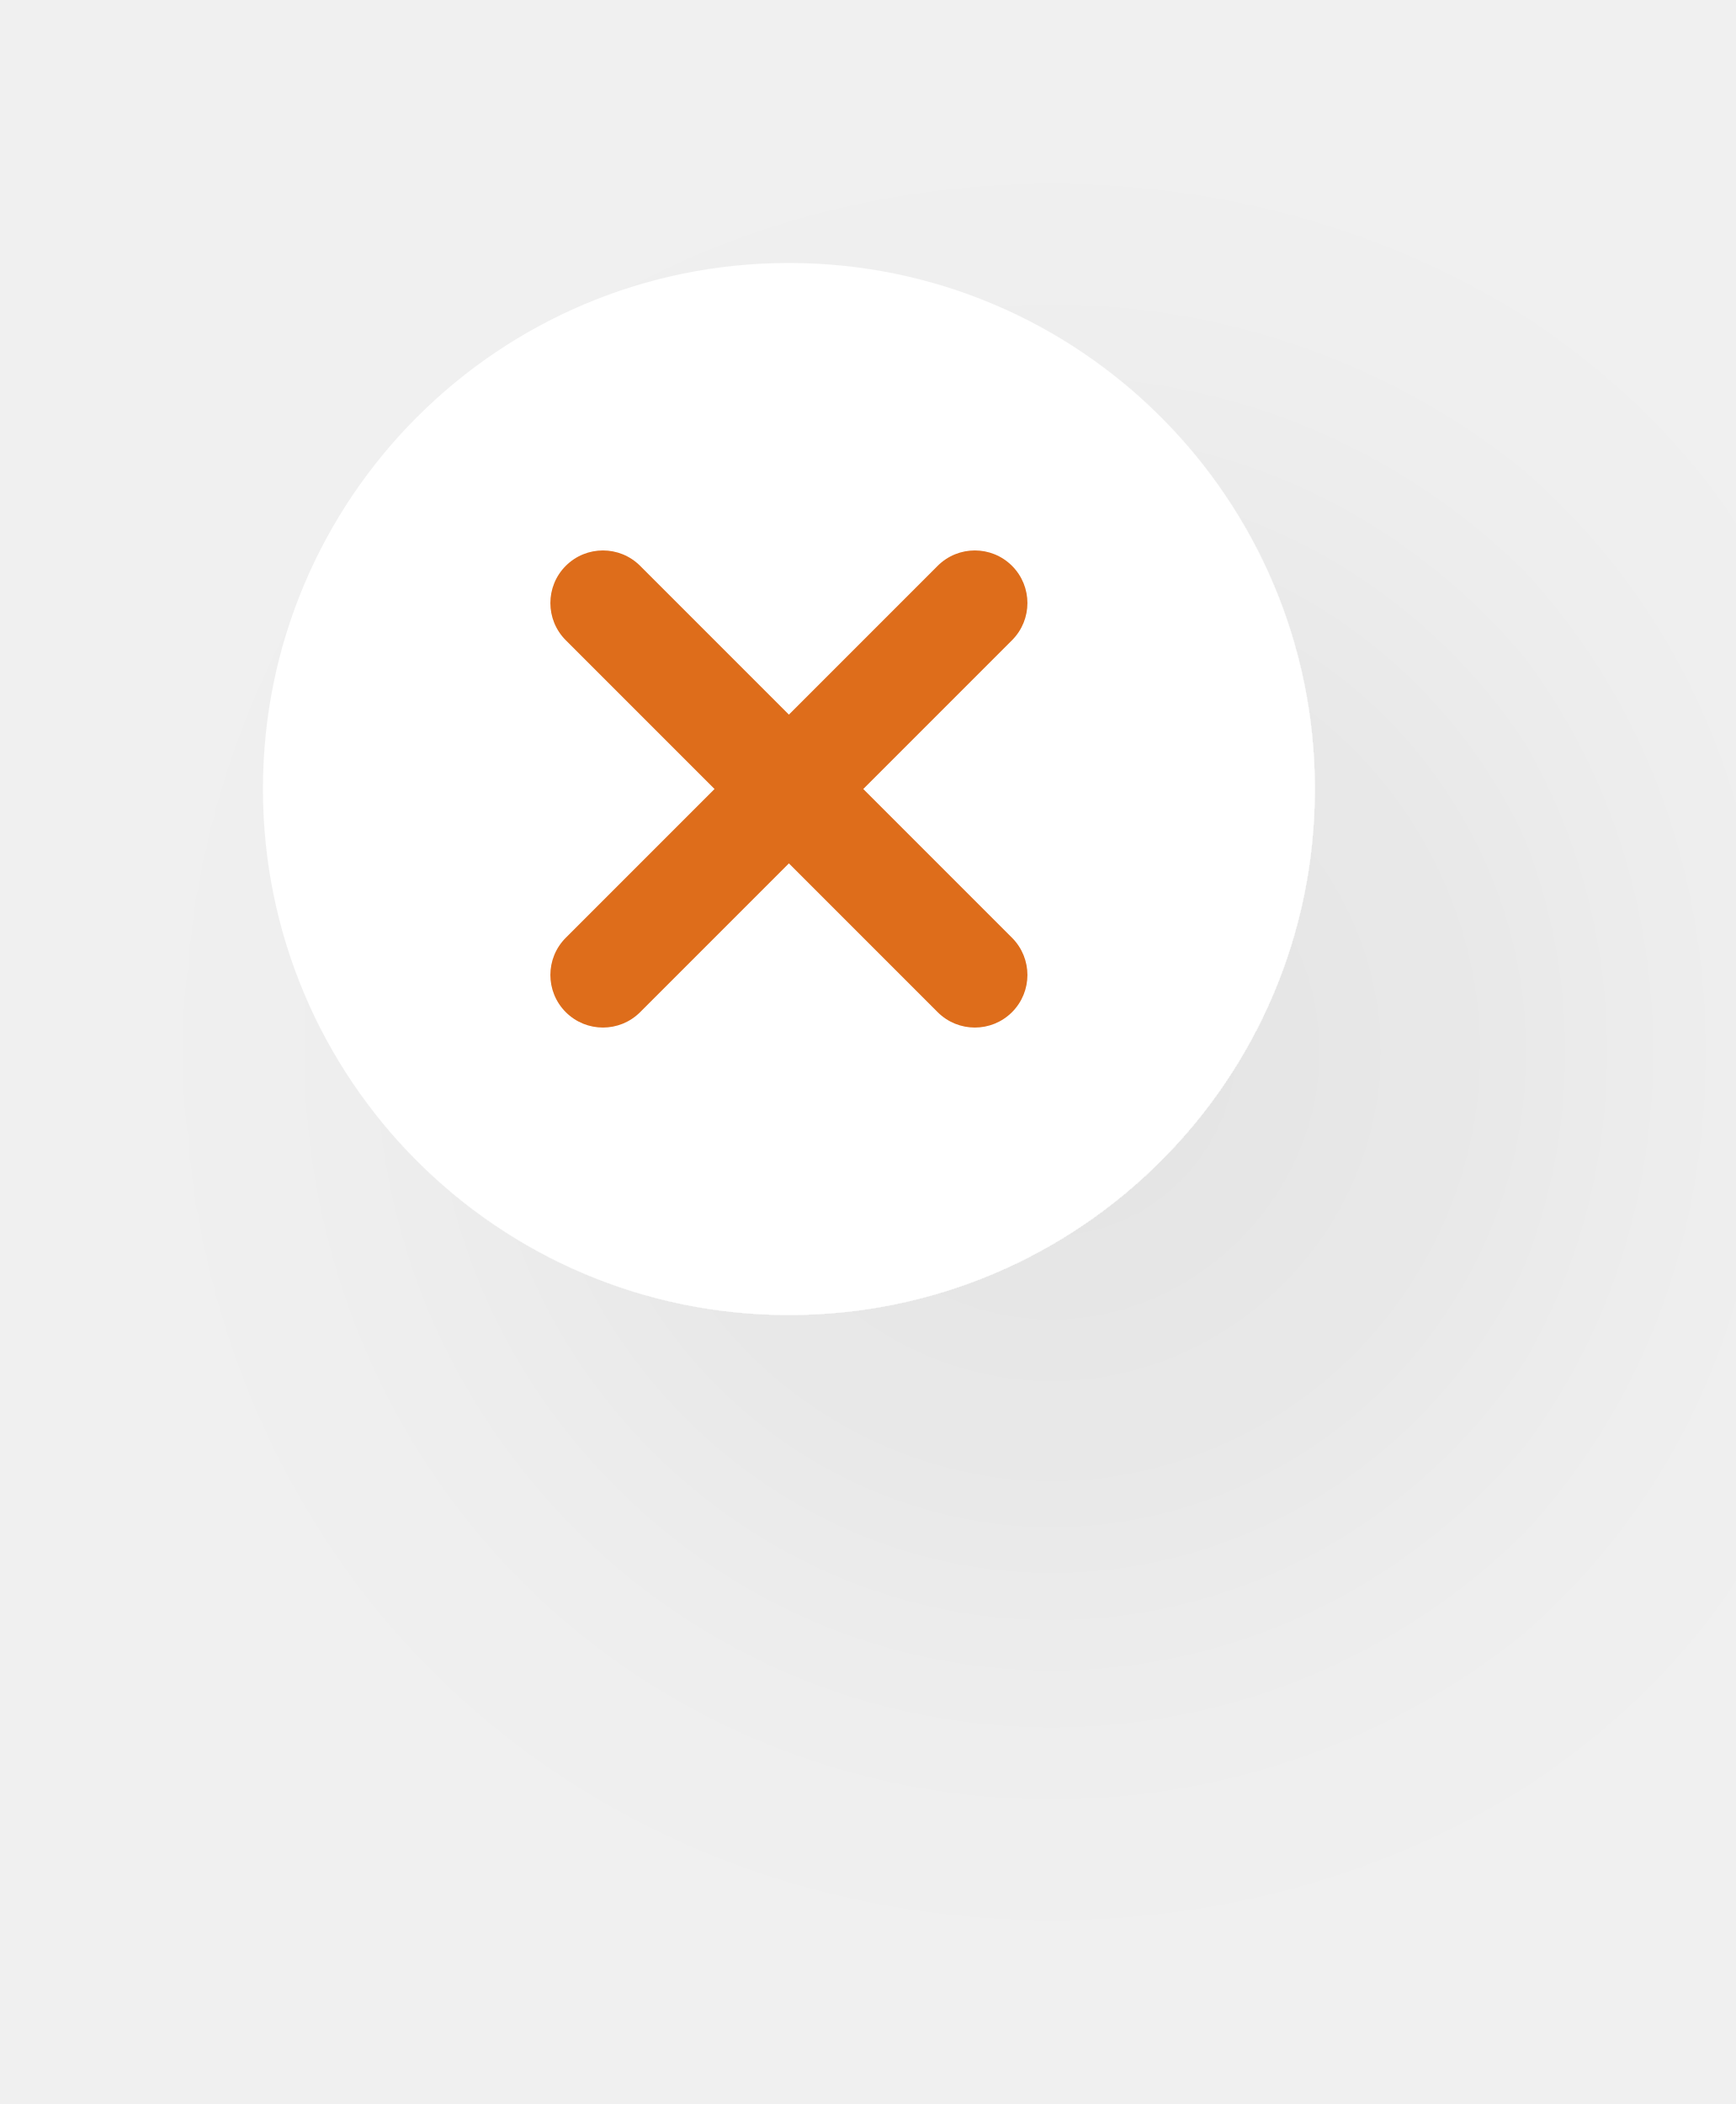
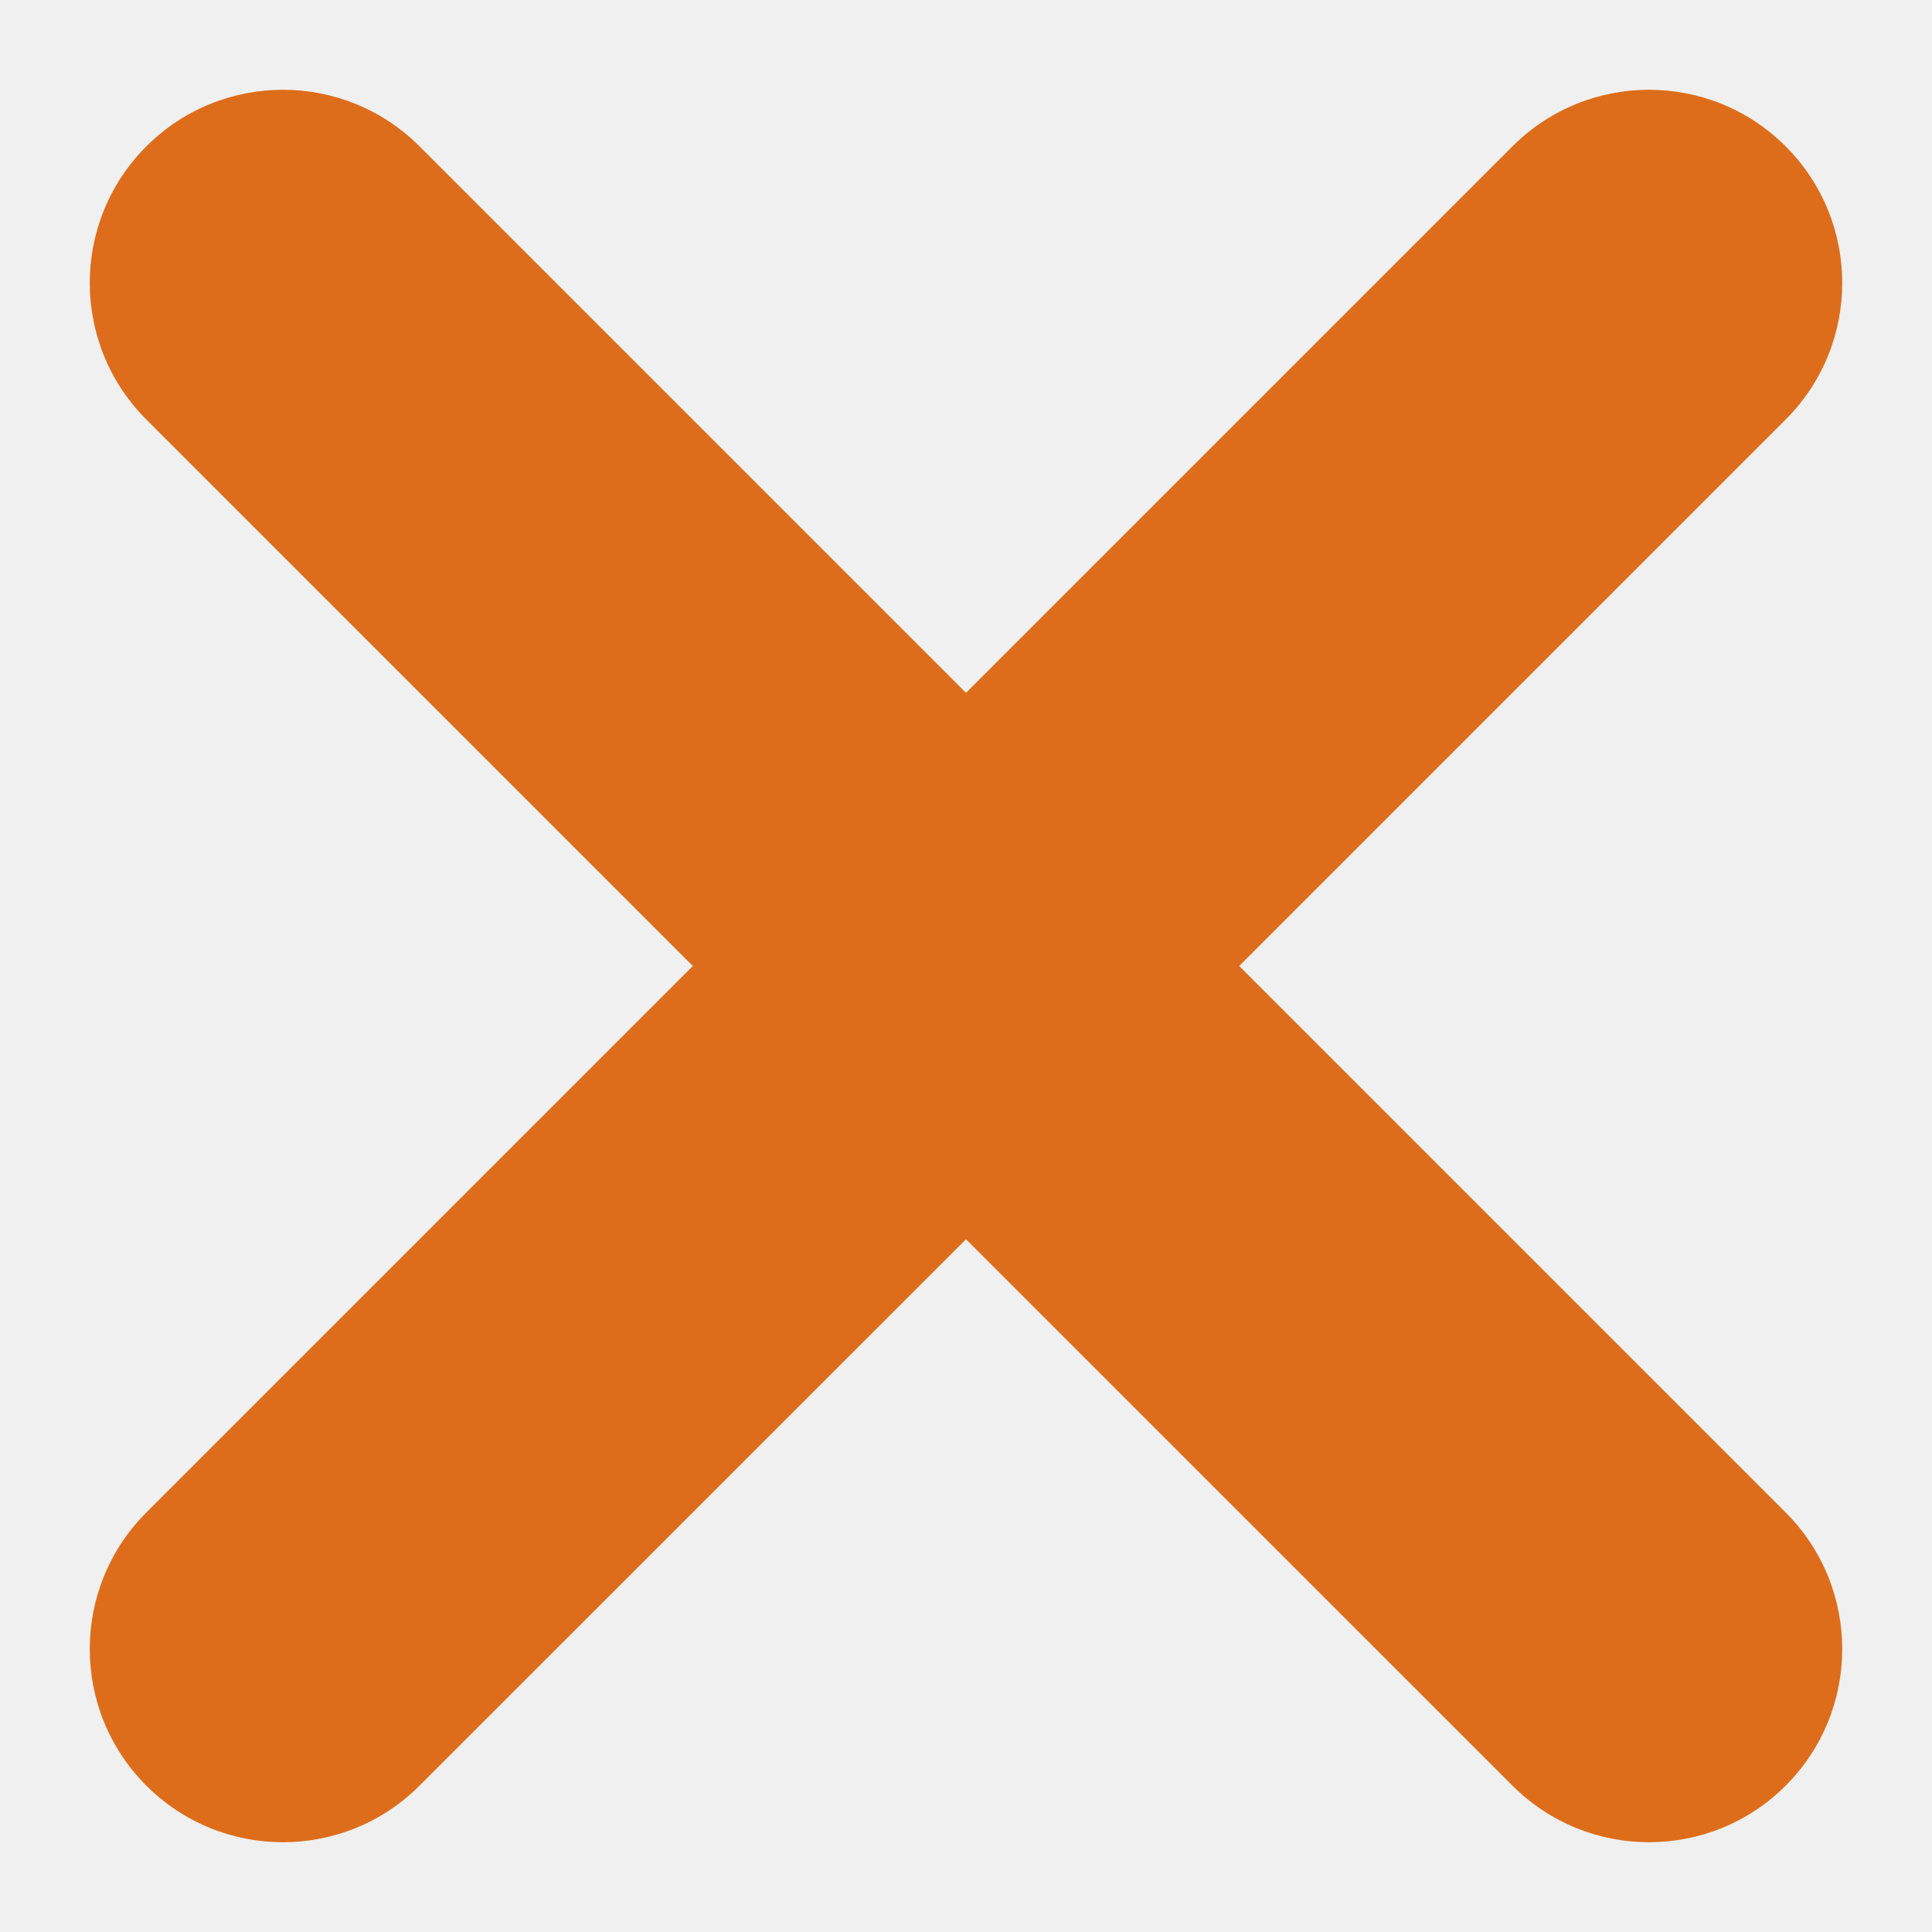
- <svg xmlns="http://www.w3.org/2000/svg" width="66" height="80" viewBox="0 0 66 80" fill="none">
-   <g filter="url(#filter0_d)">
-     <circle cx="30" cy="30" r="20" fill="white" />
-   </g>
-   <path fill-rule="evenodd" clip-rule="evenodd" d="M24.343 21.515C23.562 20.734 22.296 20.734 21.515 21.515C20.734 22.296 20.734 23.562 21.515 24.343L27.172 30L21.515 35.657C20.734 36.438 20.734 37.704 21.515 38.485C22.296 39.266 23.562 39.266 24.343 38.485L30 32.828L35.657 38.485C36.438 39.266 37.704 39.266 38.485 38.485C39.266 37.704 39.266 36.438 38.485 35.657L32.828 30L38.485 24.343C39.266 23.562 39.266 22.296 38.485 21.515C37.704 20.734 36.438 20.734 35.657 21.515L30 27.172L24.343 21.515Z" fill="#DE6D1B" />
-   <defs>
-     <filter id="filter0_d" x="0" y="0" width="80" height="80" filterUnits="userSpaceOnUse" color-interpolation-filters="sRGB">
-       <feFlood flood-opacity="0" result="BackgroundImageFix" />
-       <feColorMatrix in="SourceAlpha" type="matrix" values="0 0 0 0 0 0 0 0 0 0 0 0 0 0 0 0 0 0 127 0" result="hardAlpha" />
-       <feOffset dx="10" dy="10" />
-       <feGaussianBlur stdDeviation="10" />
-       <feComposite in2="hardAlpha" operator="out" />
-       <feColorMatrix type="matrix" values="0 0 0 0 0 0 0 0 0 0 0 0 0 0 0 0 0 0 0.05 0" />
-       <feBlend mode="normal" in2="BackgroundImageFix" result="effect1_dropShadow" />
-       <feBlend mode="normal" in="SourceGraphic" in2="effect1_dropShadow" result="shape" />
-     </filter>
-   </defs>
+ <svg xmlns="http://www.w3.org/2000/svg" width="24" height="24" viewBox="0 0 20 20" fill="none">
+   <path fill-rule="evenodd" clip-rule="evenodd" d="M4.343 1.515C3.562 0.734 2.296 0.734 1.515 1.515C0.734 2.296 0.734 3.562 1.515 4.343L7.172 10L1.515 15.657C0.734 16.438 0.734 17.704 1.515 18.485C2.296 19.266 3.562 19.266 4.343 18.485L10 12.829L15.657 18.485C16.438 19.266 17.704 19.266 18.485 18.485C19.266 17.704 19.266 16.438 18.485 15.657L12.828 10L18.485 4.343C19.266 3.562 19.266 2.296 18.485 1.515C17.704 0.734 16.438 0.734 15.657 1.515L10 7.172L4.343 1.515Z" fill="#DE6D1B" />
</svg>
